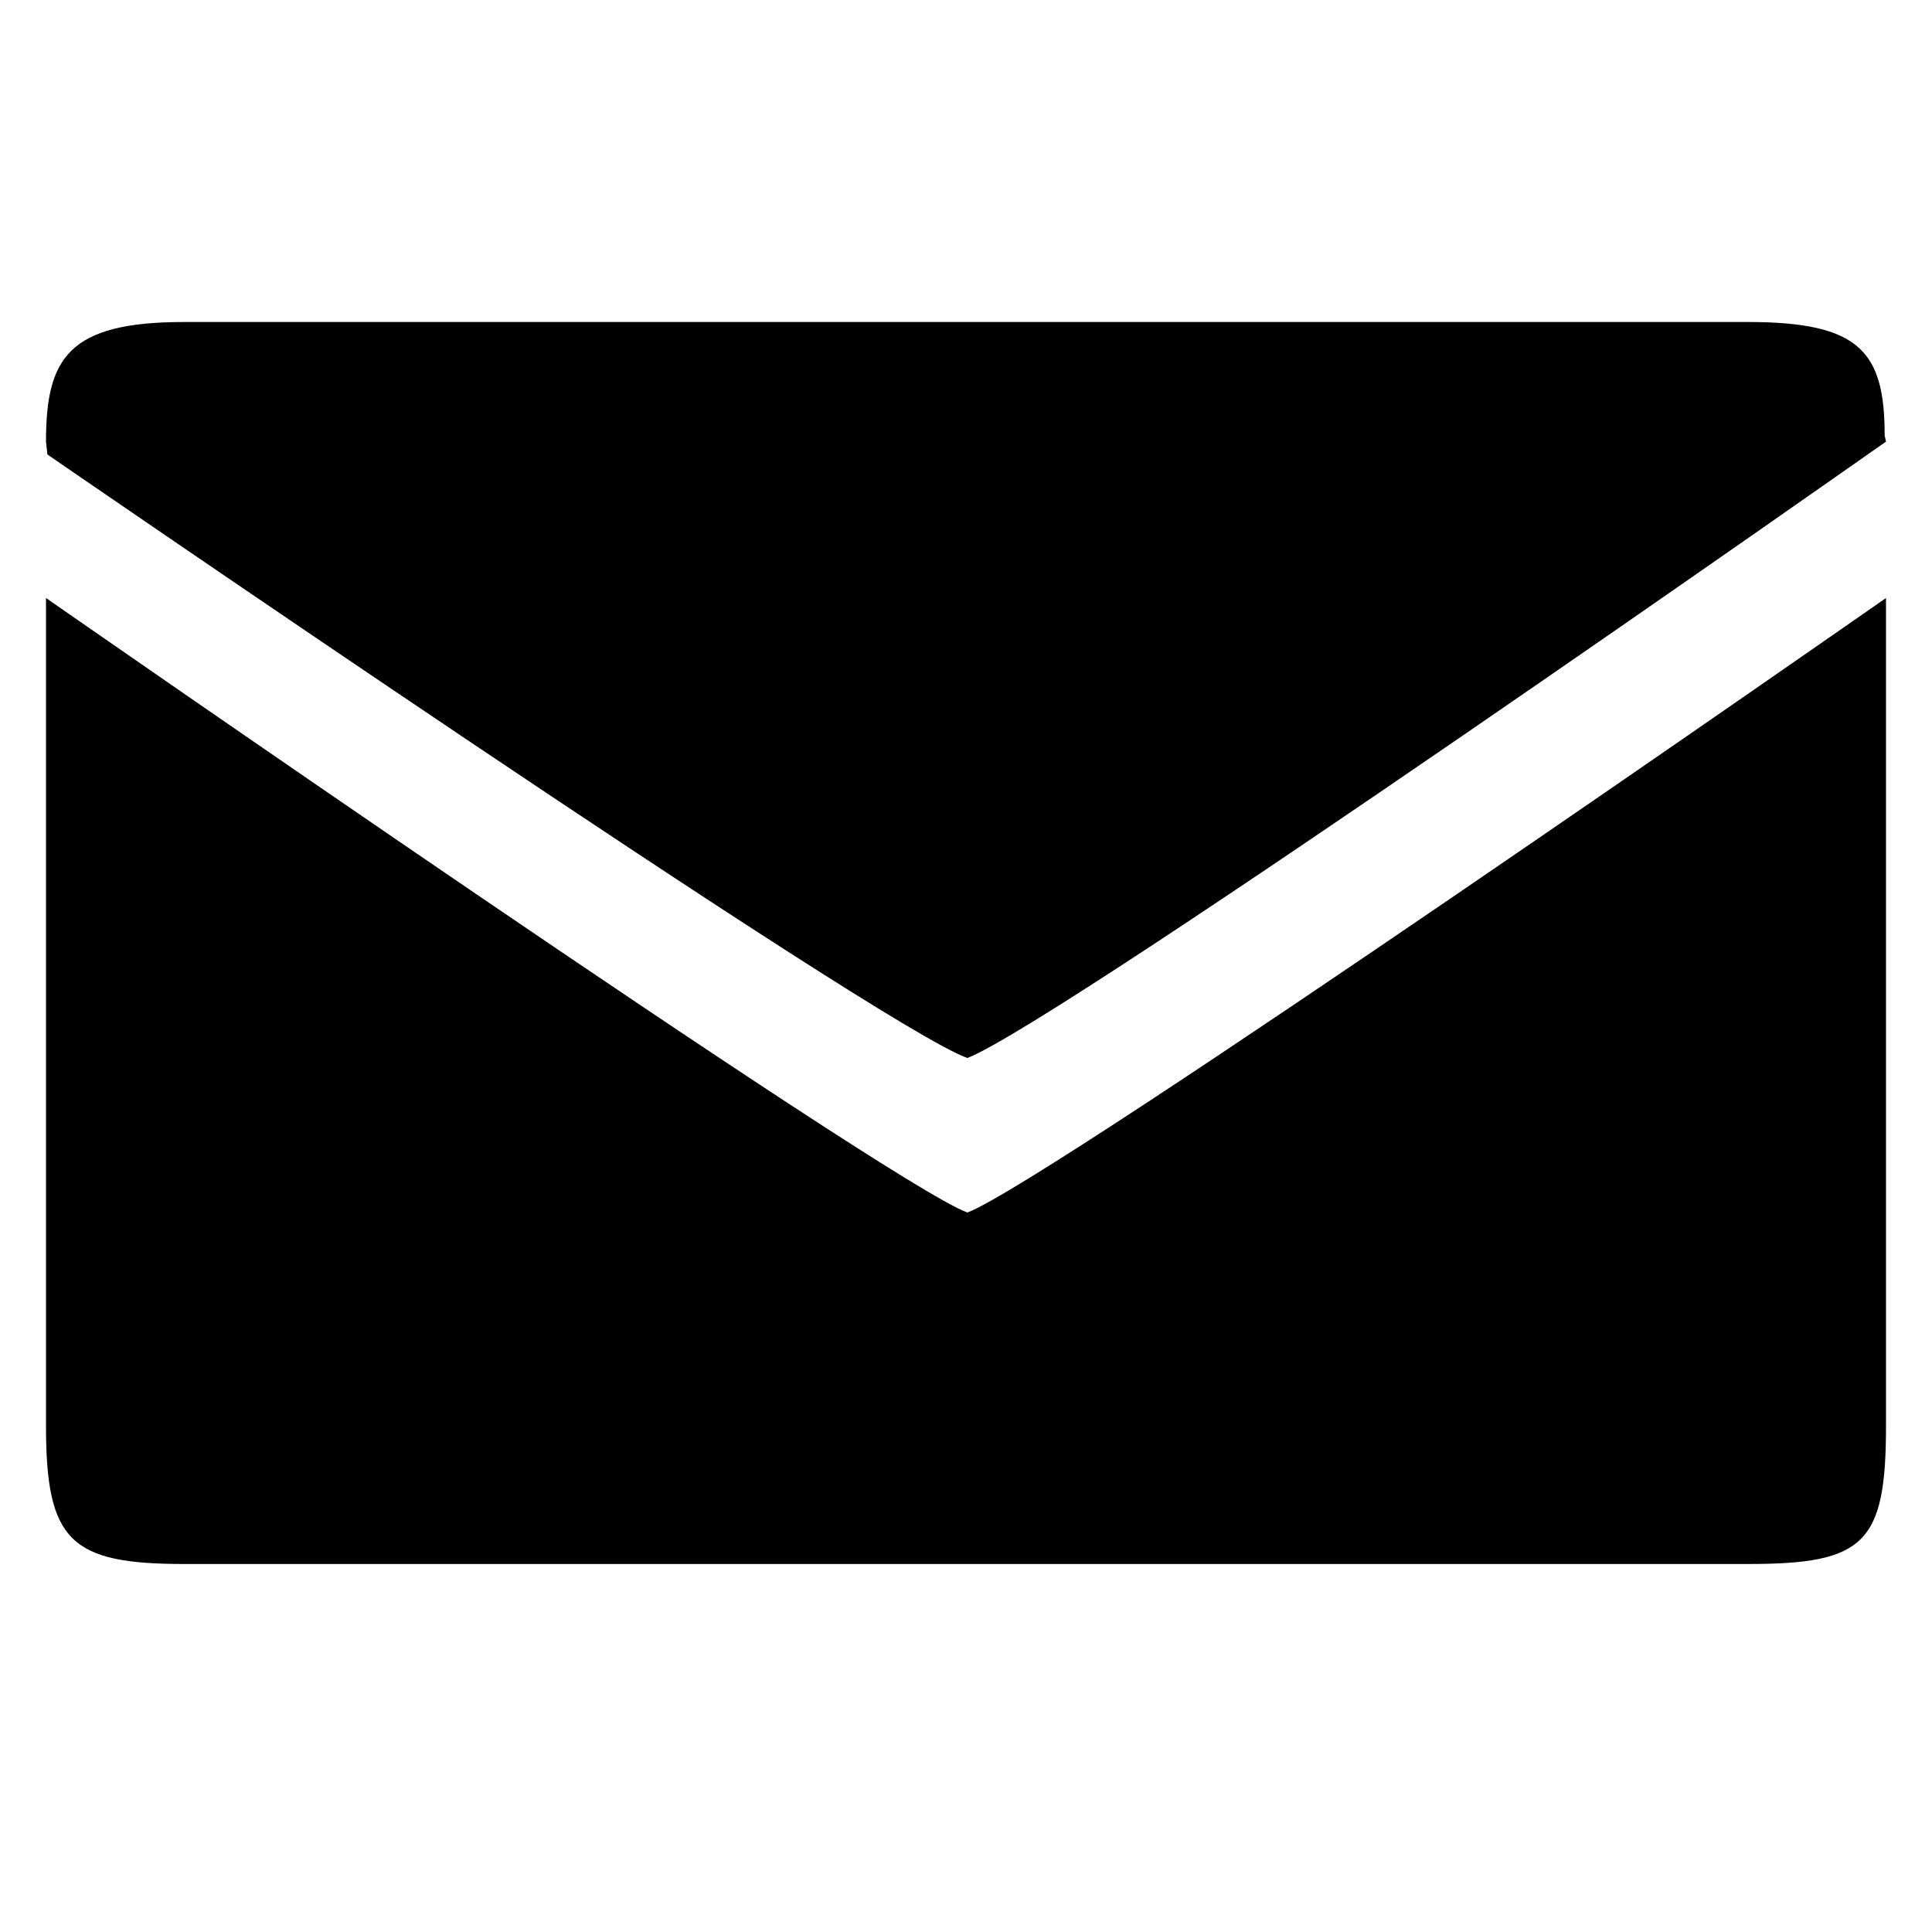
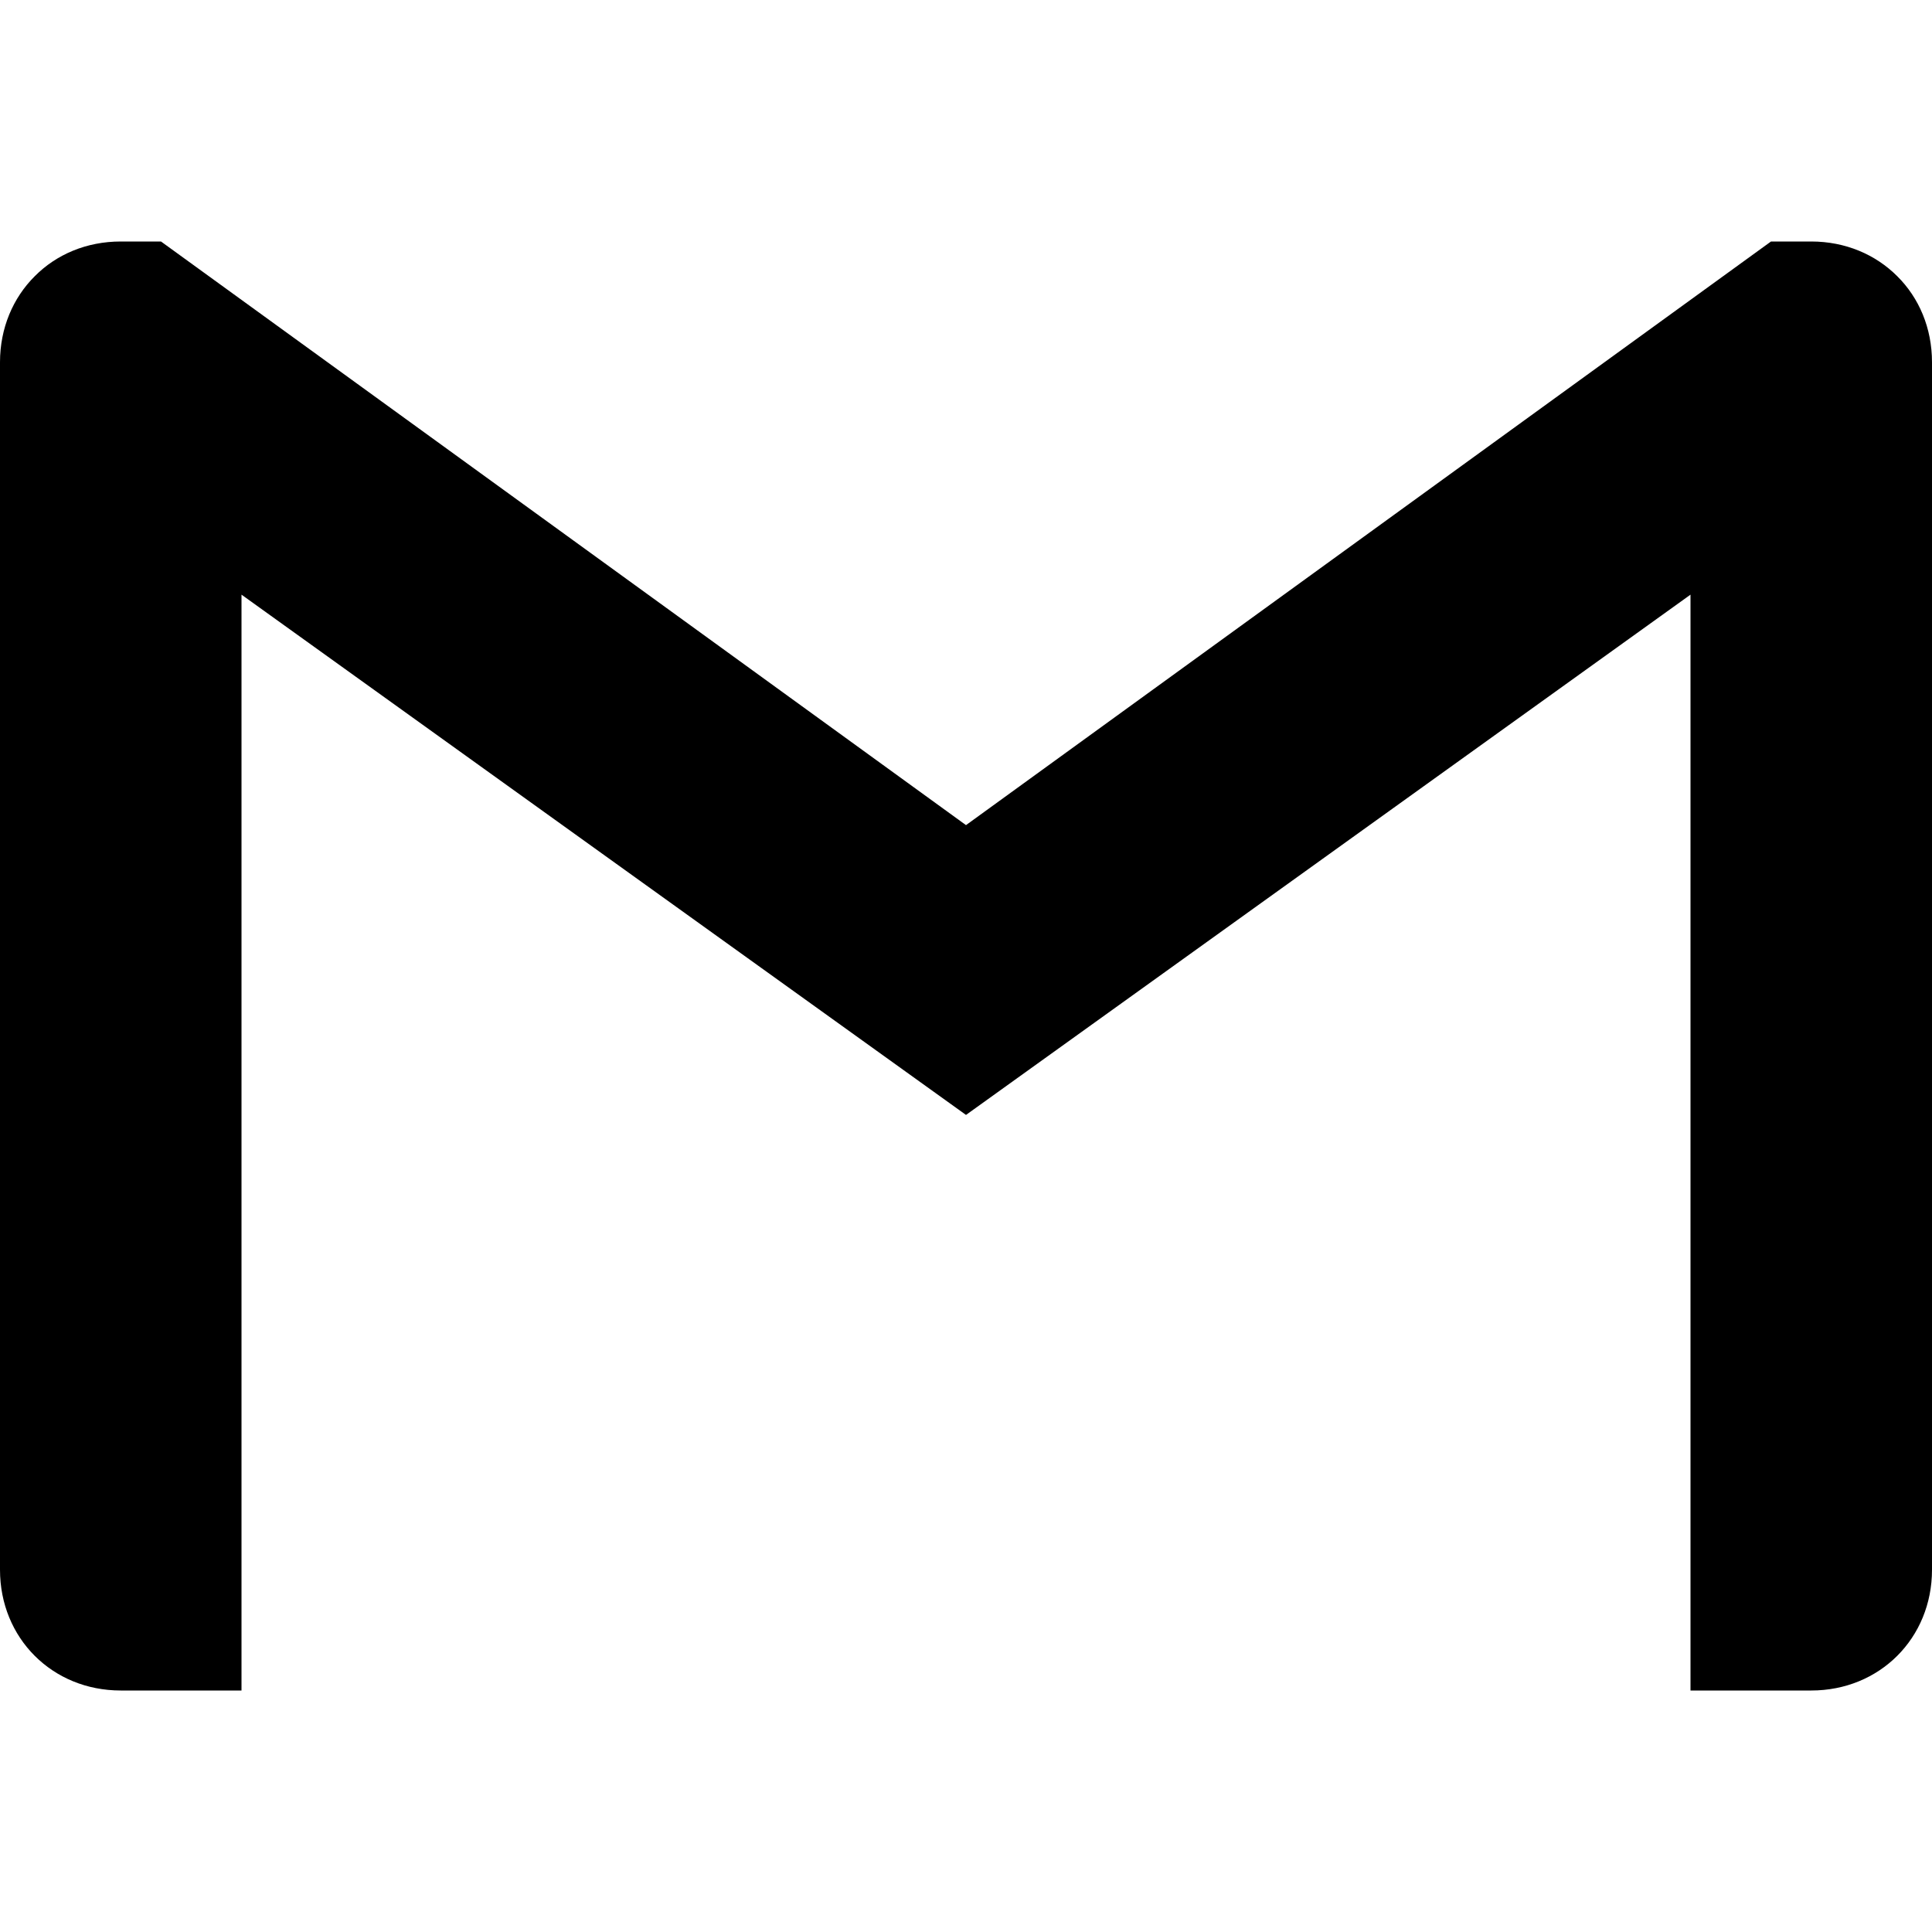
- <svg xmlns="http://www.w3.org/2000/svg" version="1.1" baseProfile="tiny" id="Layer_1" x="0px" y="0px" width="42px" height="42px" viewBox="-0.5 0.5 42 42" xml:space="preserve">
-   <path d="M40.5,31.5v-18c0,0-18.2,12.7-19.97,13.359C18.79,26.23,0.5,13.5,0.5,13.5v18c0,2.5,0.53,3,3,3h34  C40.029,34.5,40.5,34.061,40.5,31.5z M40.471,9.971c0-1.821-0.531-2.471-2.971-2.471h-34c-2.51,0-3,0.78-3,2.6l0.03,0.28  c0,0,18.069,12.44,20,13.12C22.57,22.71,40.5,10.1,40.5,10.1L40.471,9.971z" />
+ <svg xmlns="http://www.w3.org/2000/svg" role="img" viewBox="0 0 24 24">
+   <path d="M24 4.5v15c0 .85-.65 1.5-1.5 1.5H21V7.387l-9 6.463-9-6.463V21H1.5C.649 21 0 20.35 0 19.5v-15c0-.425.162-.8.431-1.068C.7 3.16 1.076 3 1.5 3H2l10 7.25L22 3h.5c.425 0 .8.162 1.069.432.27.268.431.643.431 1.068z" />
</svg>
